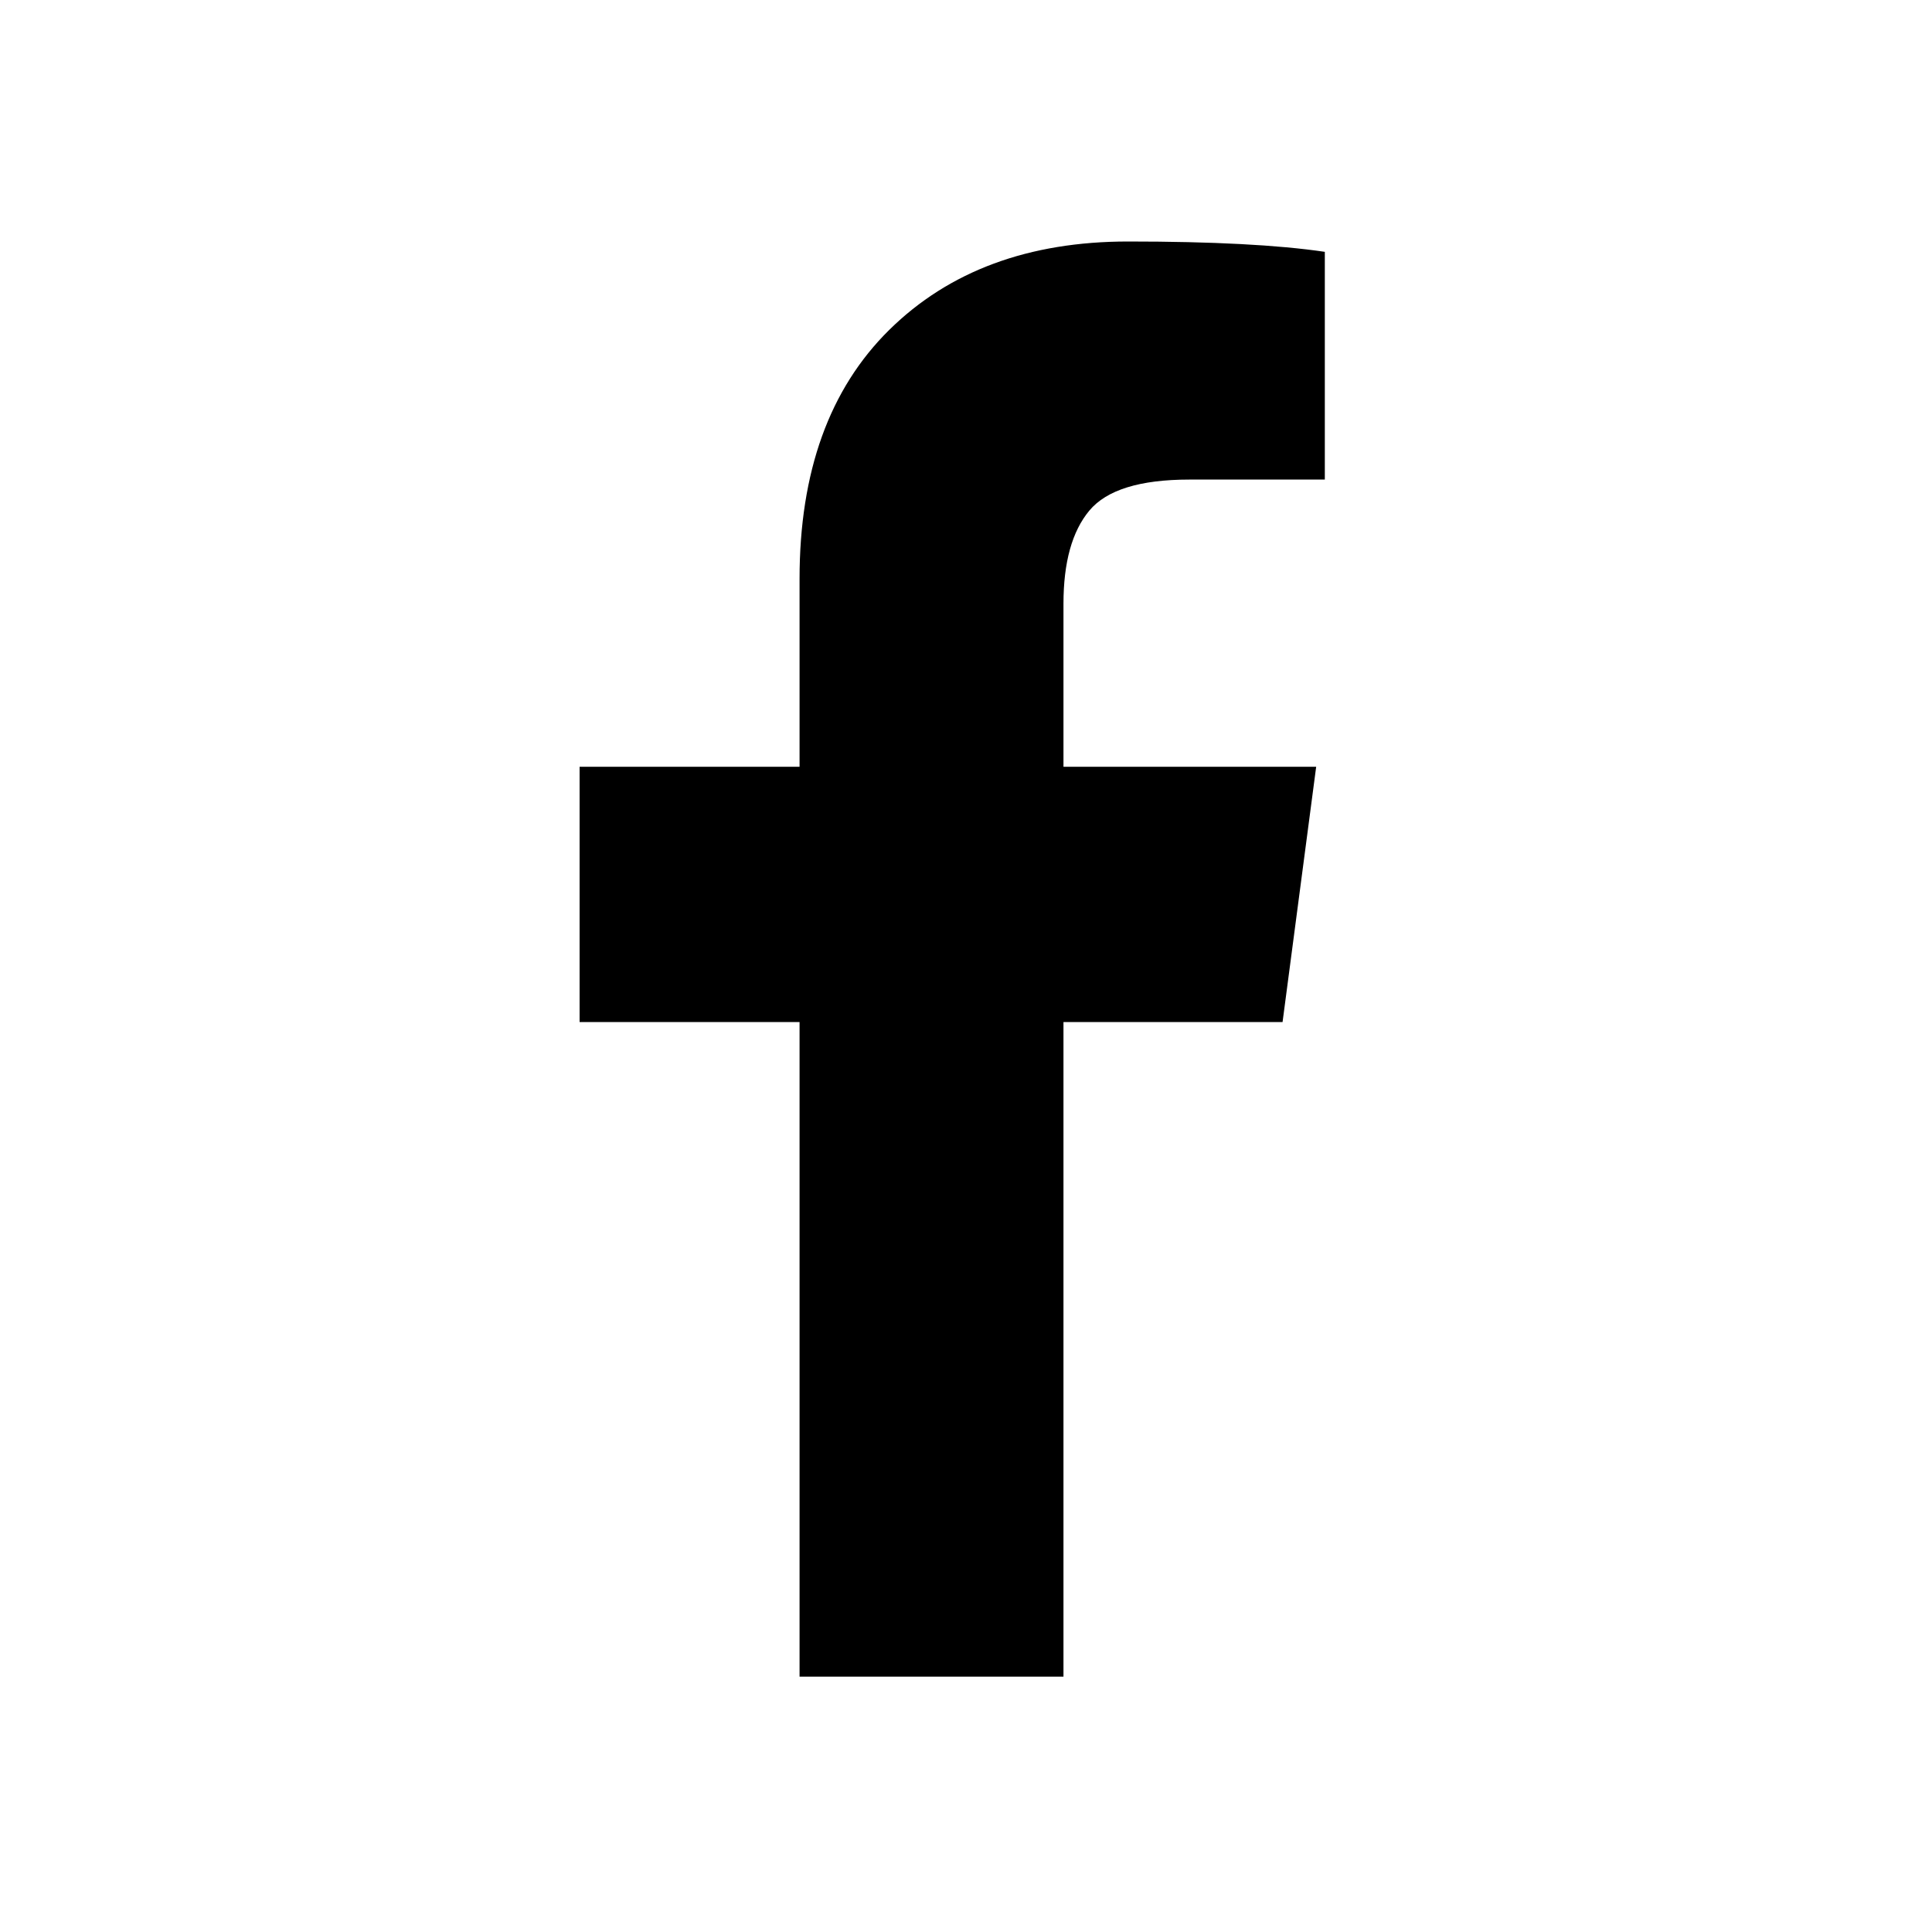
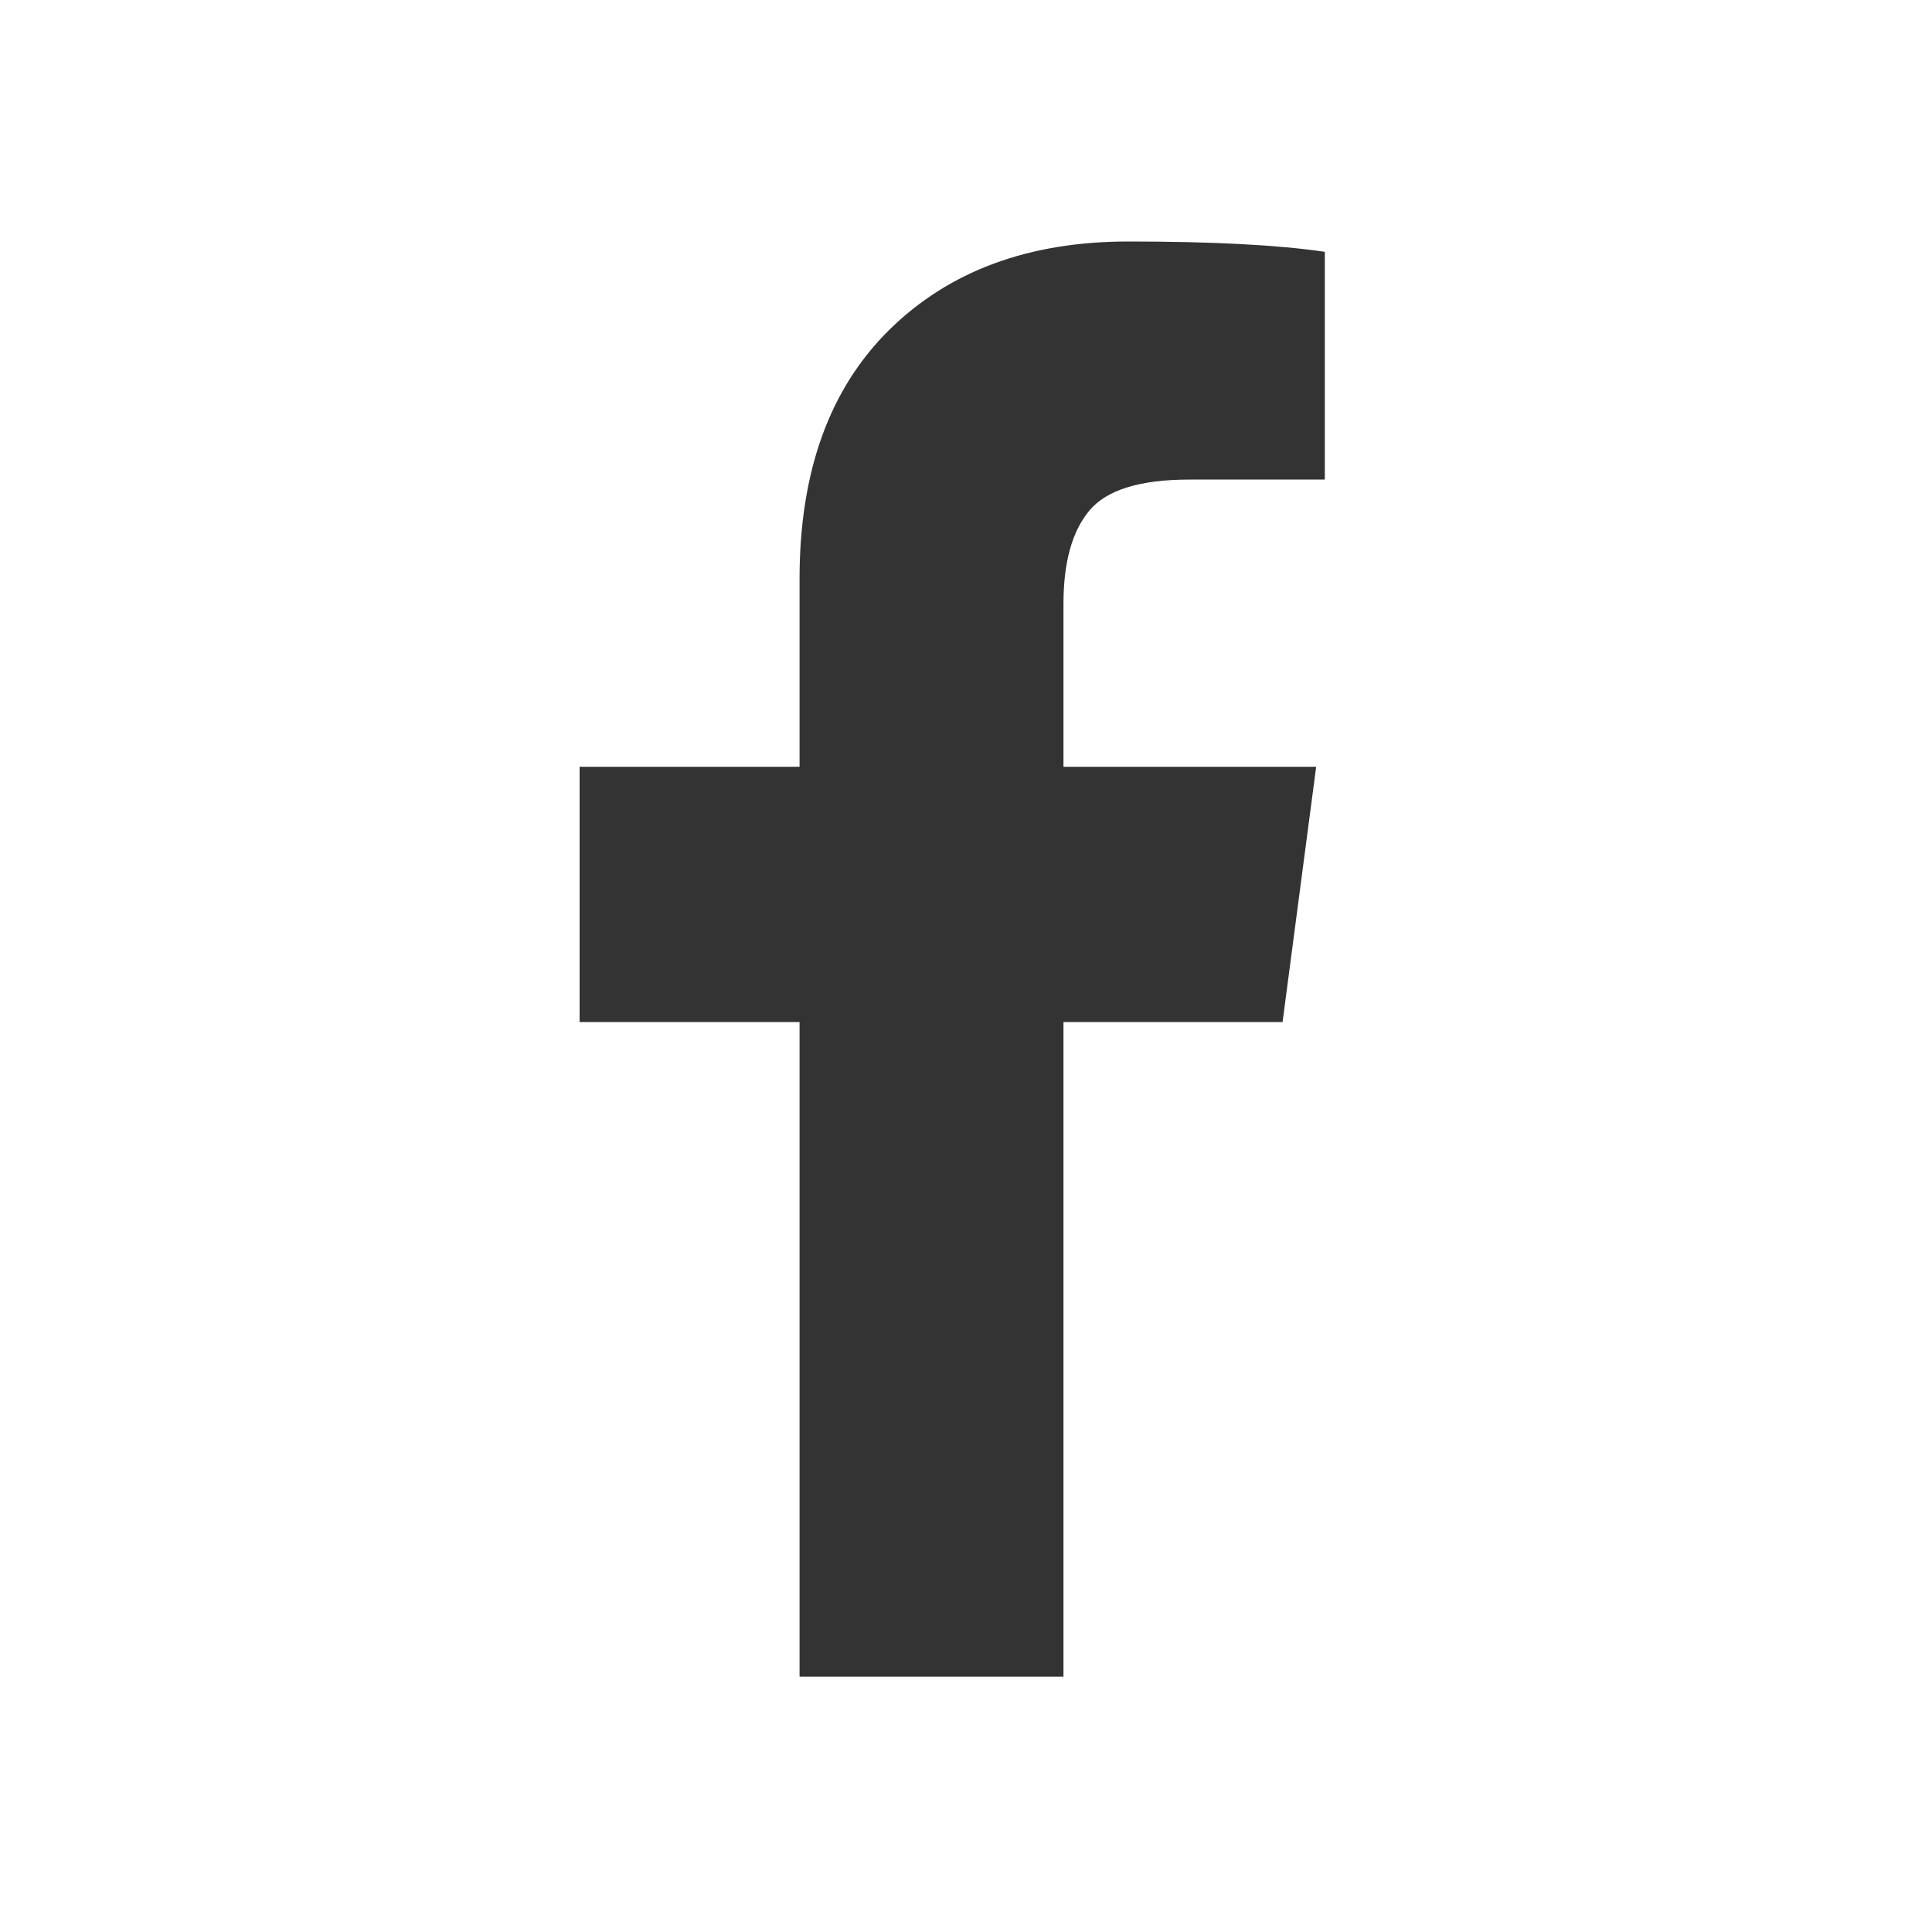
<svg xmlns="http://www.w3.org/2000/svg" width="40px" height="40px" viewBox="0 0 40 40" version="1.1">
  <defs />
-   <g id="Page-1" stroke="none" stroke-width="1" fill="none" fill-rule="evenodd">
-     <g id="facebook-dark" fill="#000000">
+   <g id="Eve" stroke="none" stroke-width="1" fill="none" fill-rule="evenodd">
+     <g id="facebook-dark" fill="#333333">
      <path d="M27.429,5.214 L27.429,9.929 L24.625,9.929 C23.601,9.929 22.911,10.143 22.554,10.571 C22.196,11 22.018,11.643 22.018,12.5 L22.018,15.875 L27.25,15.875 L26.554,21.161 L22.018,21.161 L22.018,34.714 L16.554,34.714 L16.554,21.161 L12,21.161 L12,15.875 L16.554,15.875 L16.554,11.982 C16.554,9.768 17.173,8.051 18.411,6.83 C19.649,5.61 21.298,5 23.357,5 C25.107,5 26.464,5.071 27.429,5.214 L27.429,5.214 Z" id="facebook" />
    </g>
  </g>
</svg>
